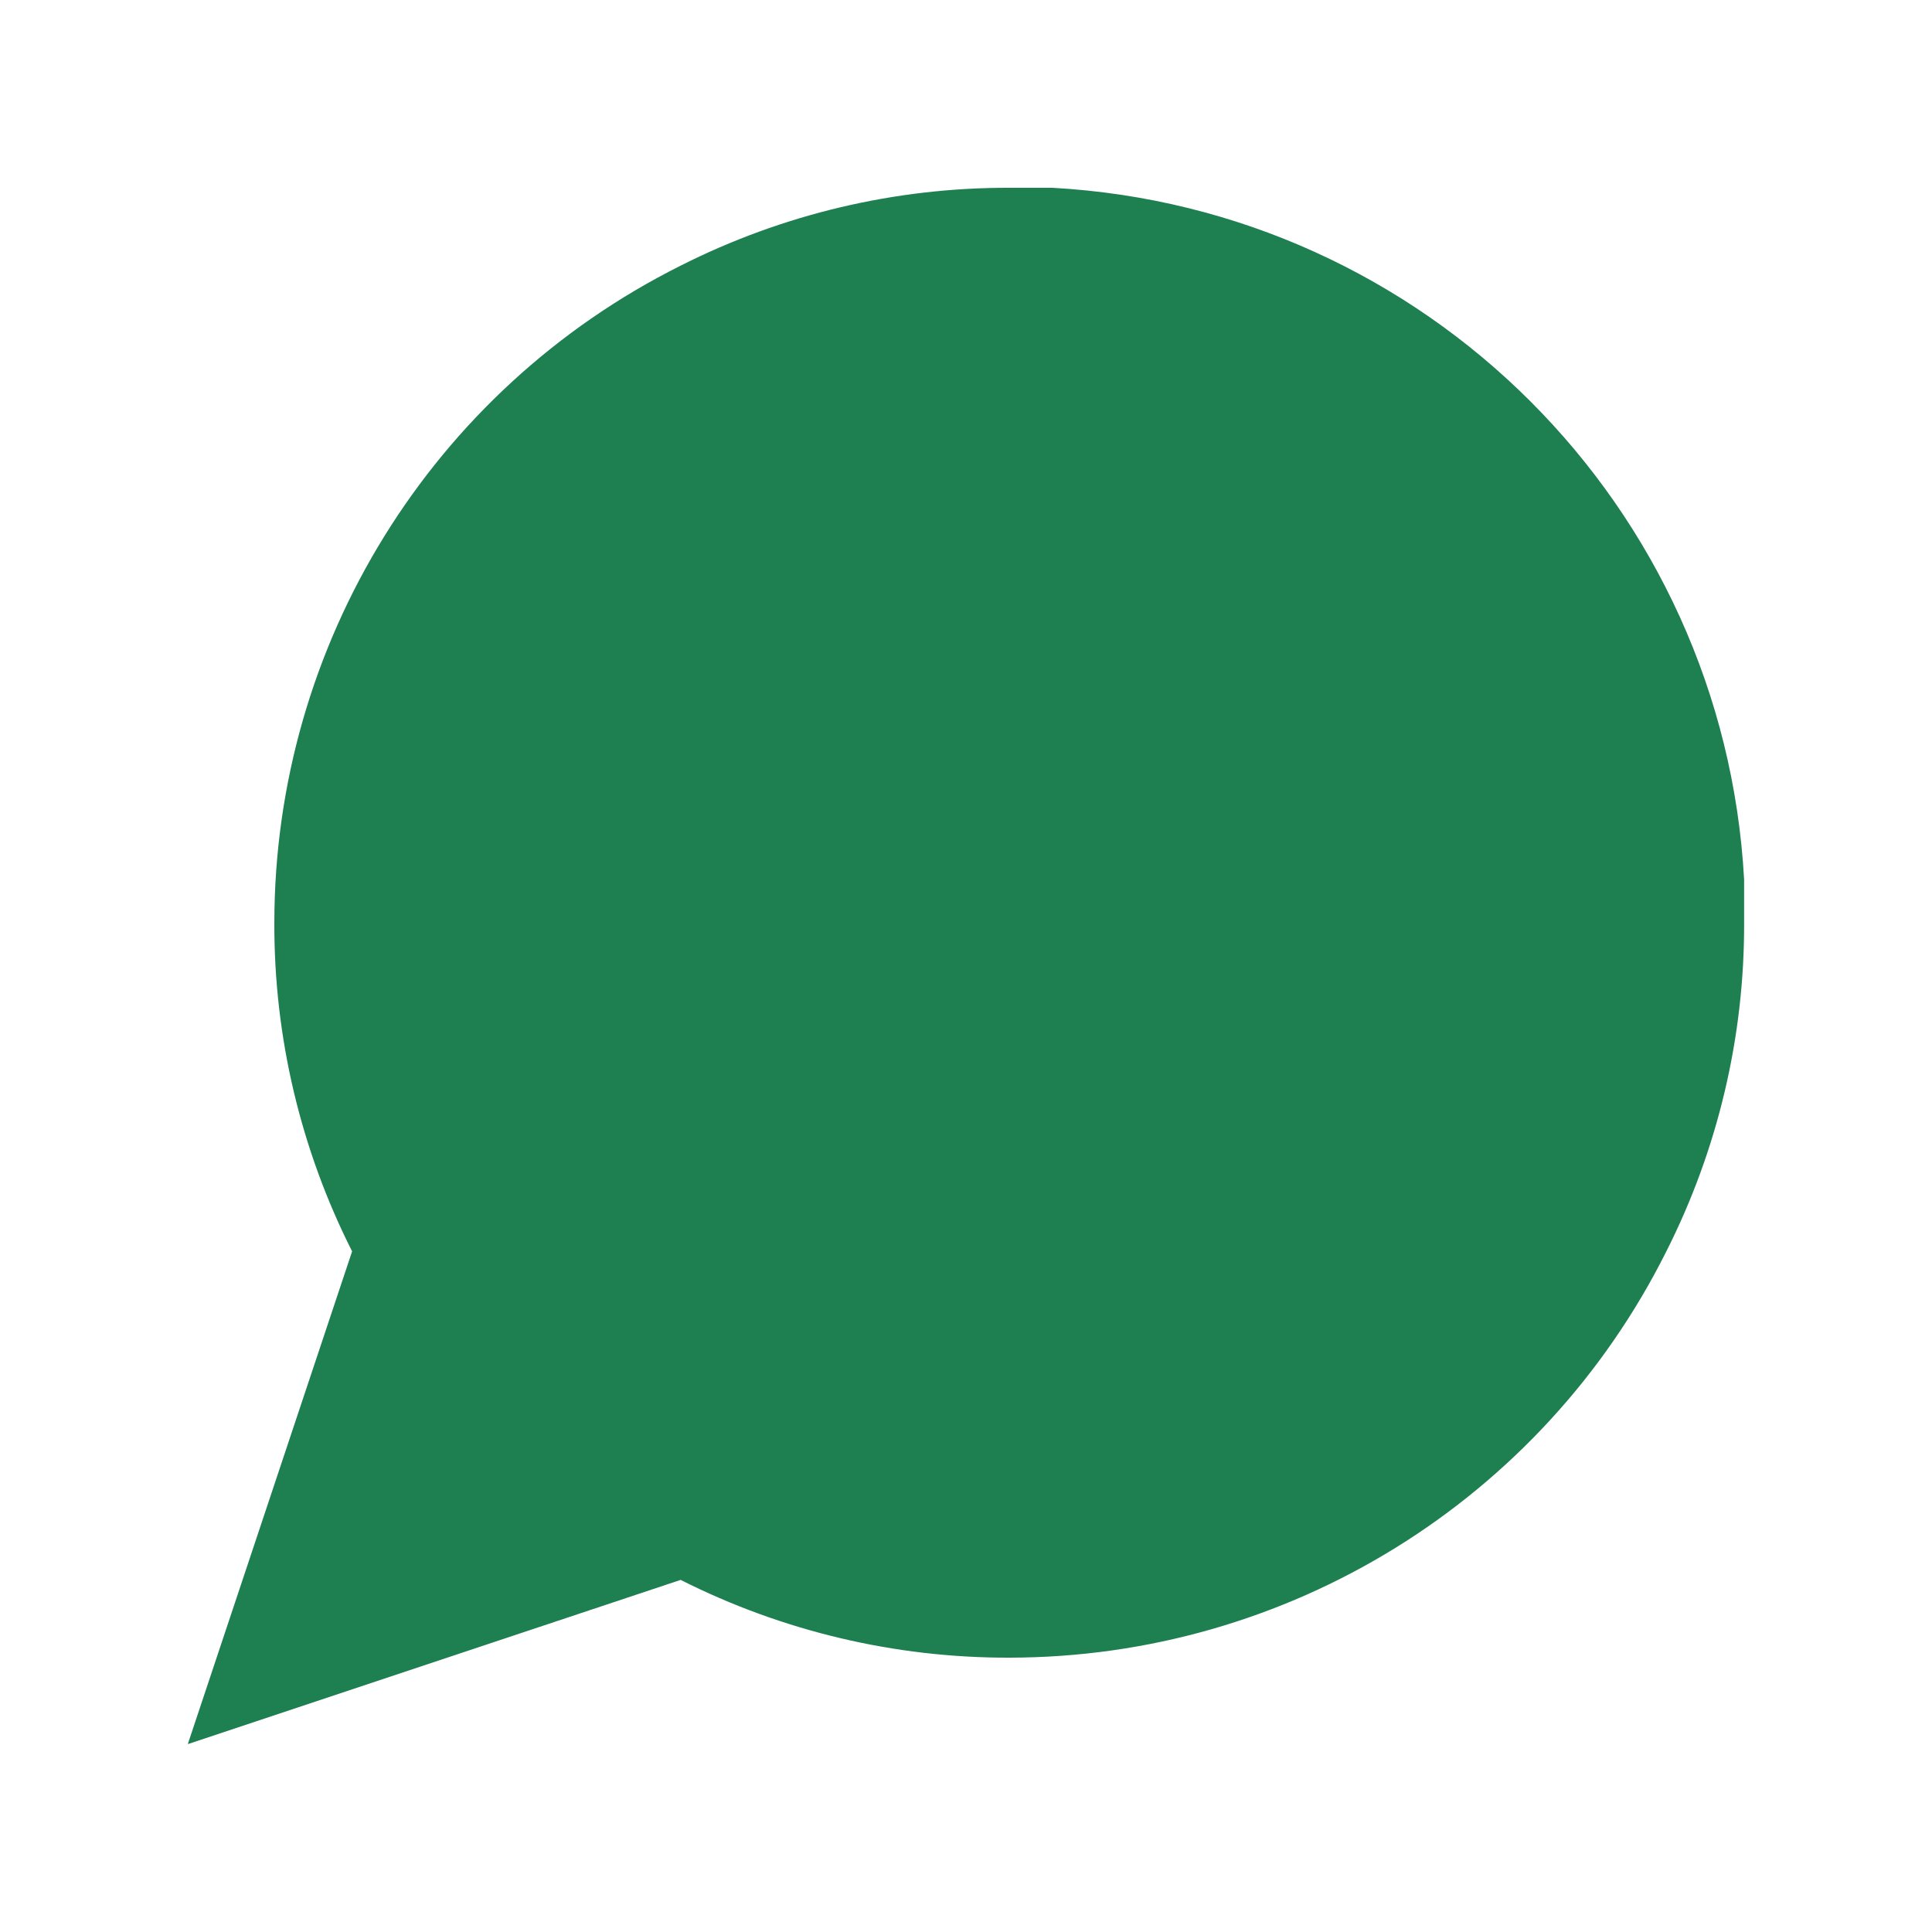
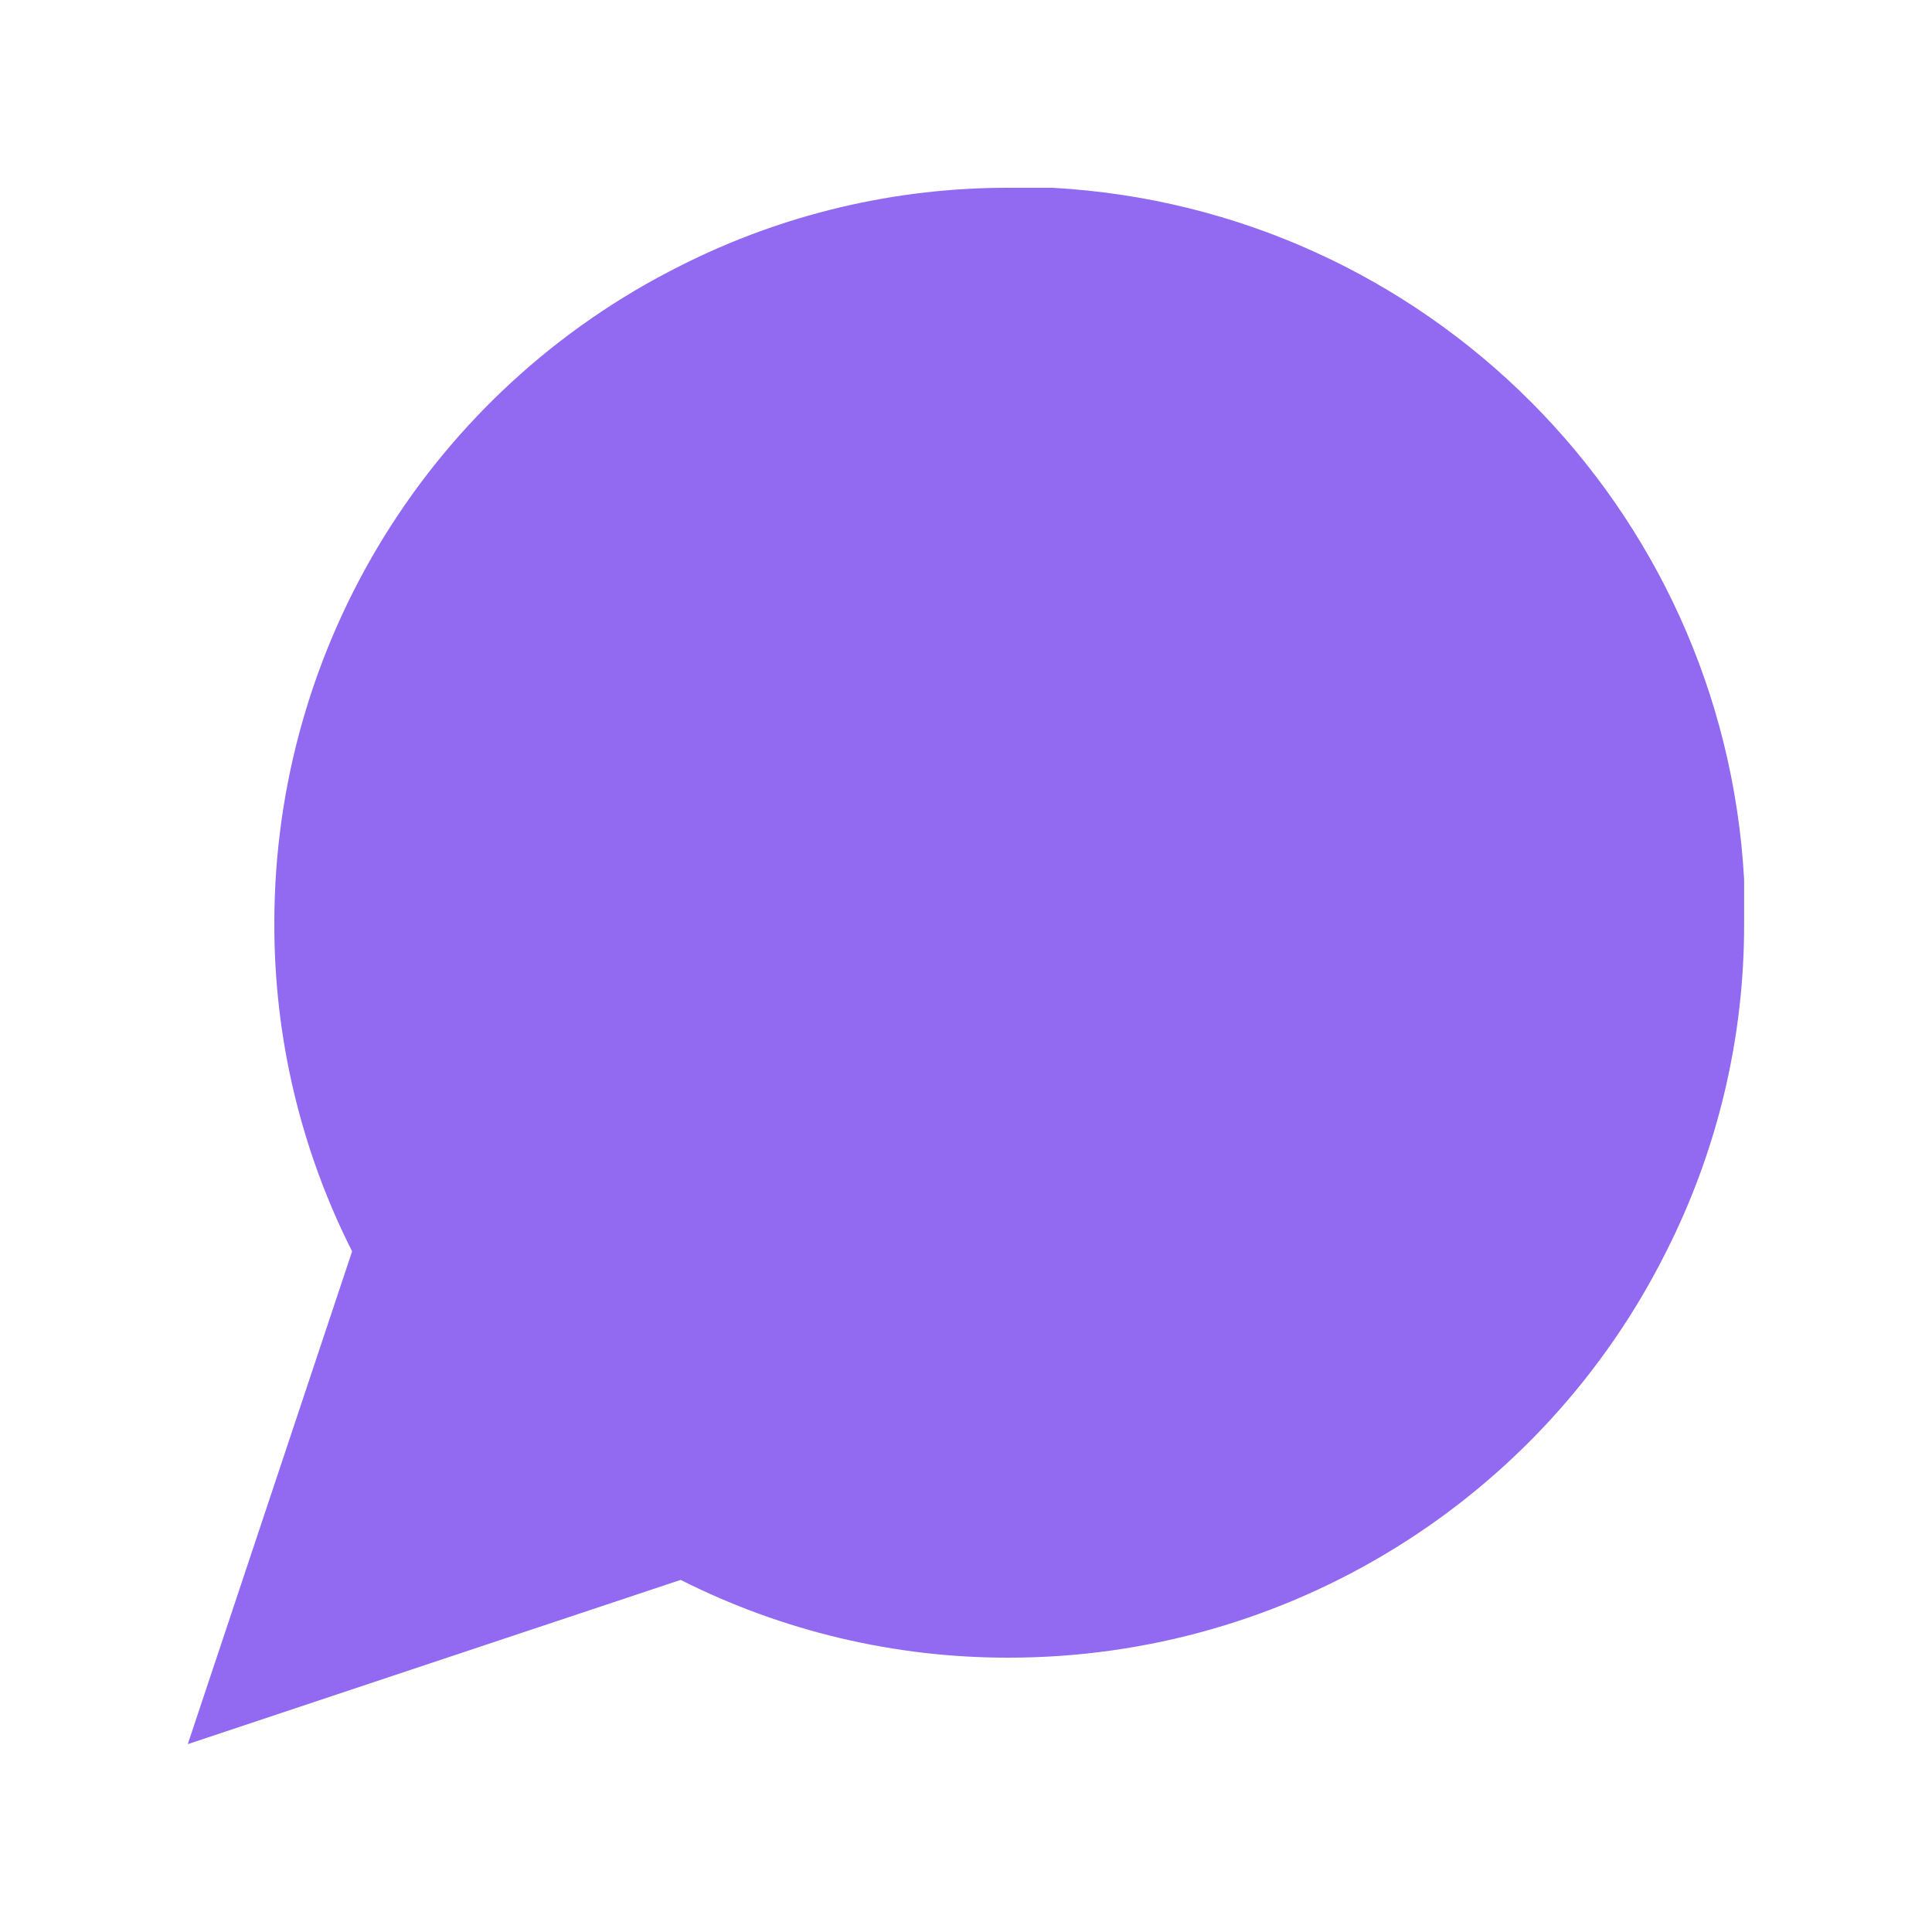
<svg xmlns="http://www.w3.org/2000/svg" width="20" height="20" viewBox="0 0 20 20" fill="none">
-   <path d="M18.055 9.552C18.059 10.734 17.783 11.899 17.25 12.954C15.962 15.531 13.329 17.159 10.447 17.16C9.266 17.163 8.101 16.887 7.046 16.355L1.944 18.055L3.645 12.954C3.112 11.899 2.836 10.734 2.84 9.552C2.841 6.671 4.469 4.038 7.046 2.75C8.101 2.217 9.266 1.941 10.447 1.944H10.895C14.758 2.157 17.842 5.242 18.055 9.105V9.552Z" fill="#1E8051" />
+   <path d="M18.055 9.552C18.059 10.734 17.783 11.899 17.25 12.954C15.962 15.531 13.329 17.159 10.447 17.16C9.266 17.163 8.101 16.887 7.046 16.355L1.944 18.055L3.645 12.954C3.112 11.899 2.836 10.734 2.84 9.552C2.841 6.671 4.469 4.038 7.046 2.75C8.101 2.217 9.266 1.941 10.447 1.944H10.895C14.758 2.157 17.842 5.242 18.055 9.105V9.552Z" fill="#9269F1" />
</svg>
